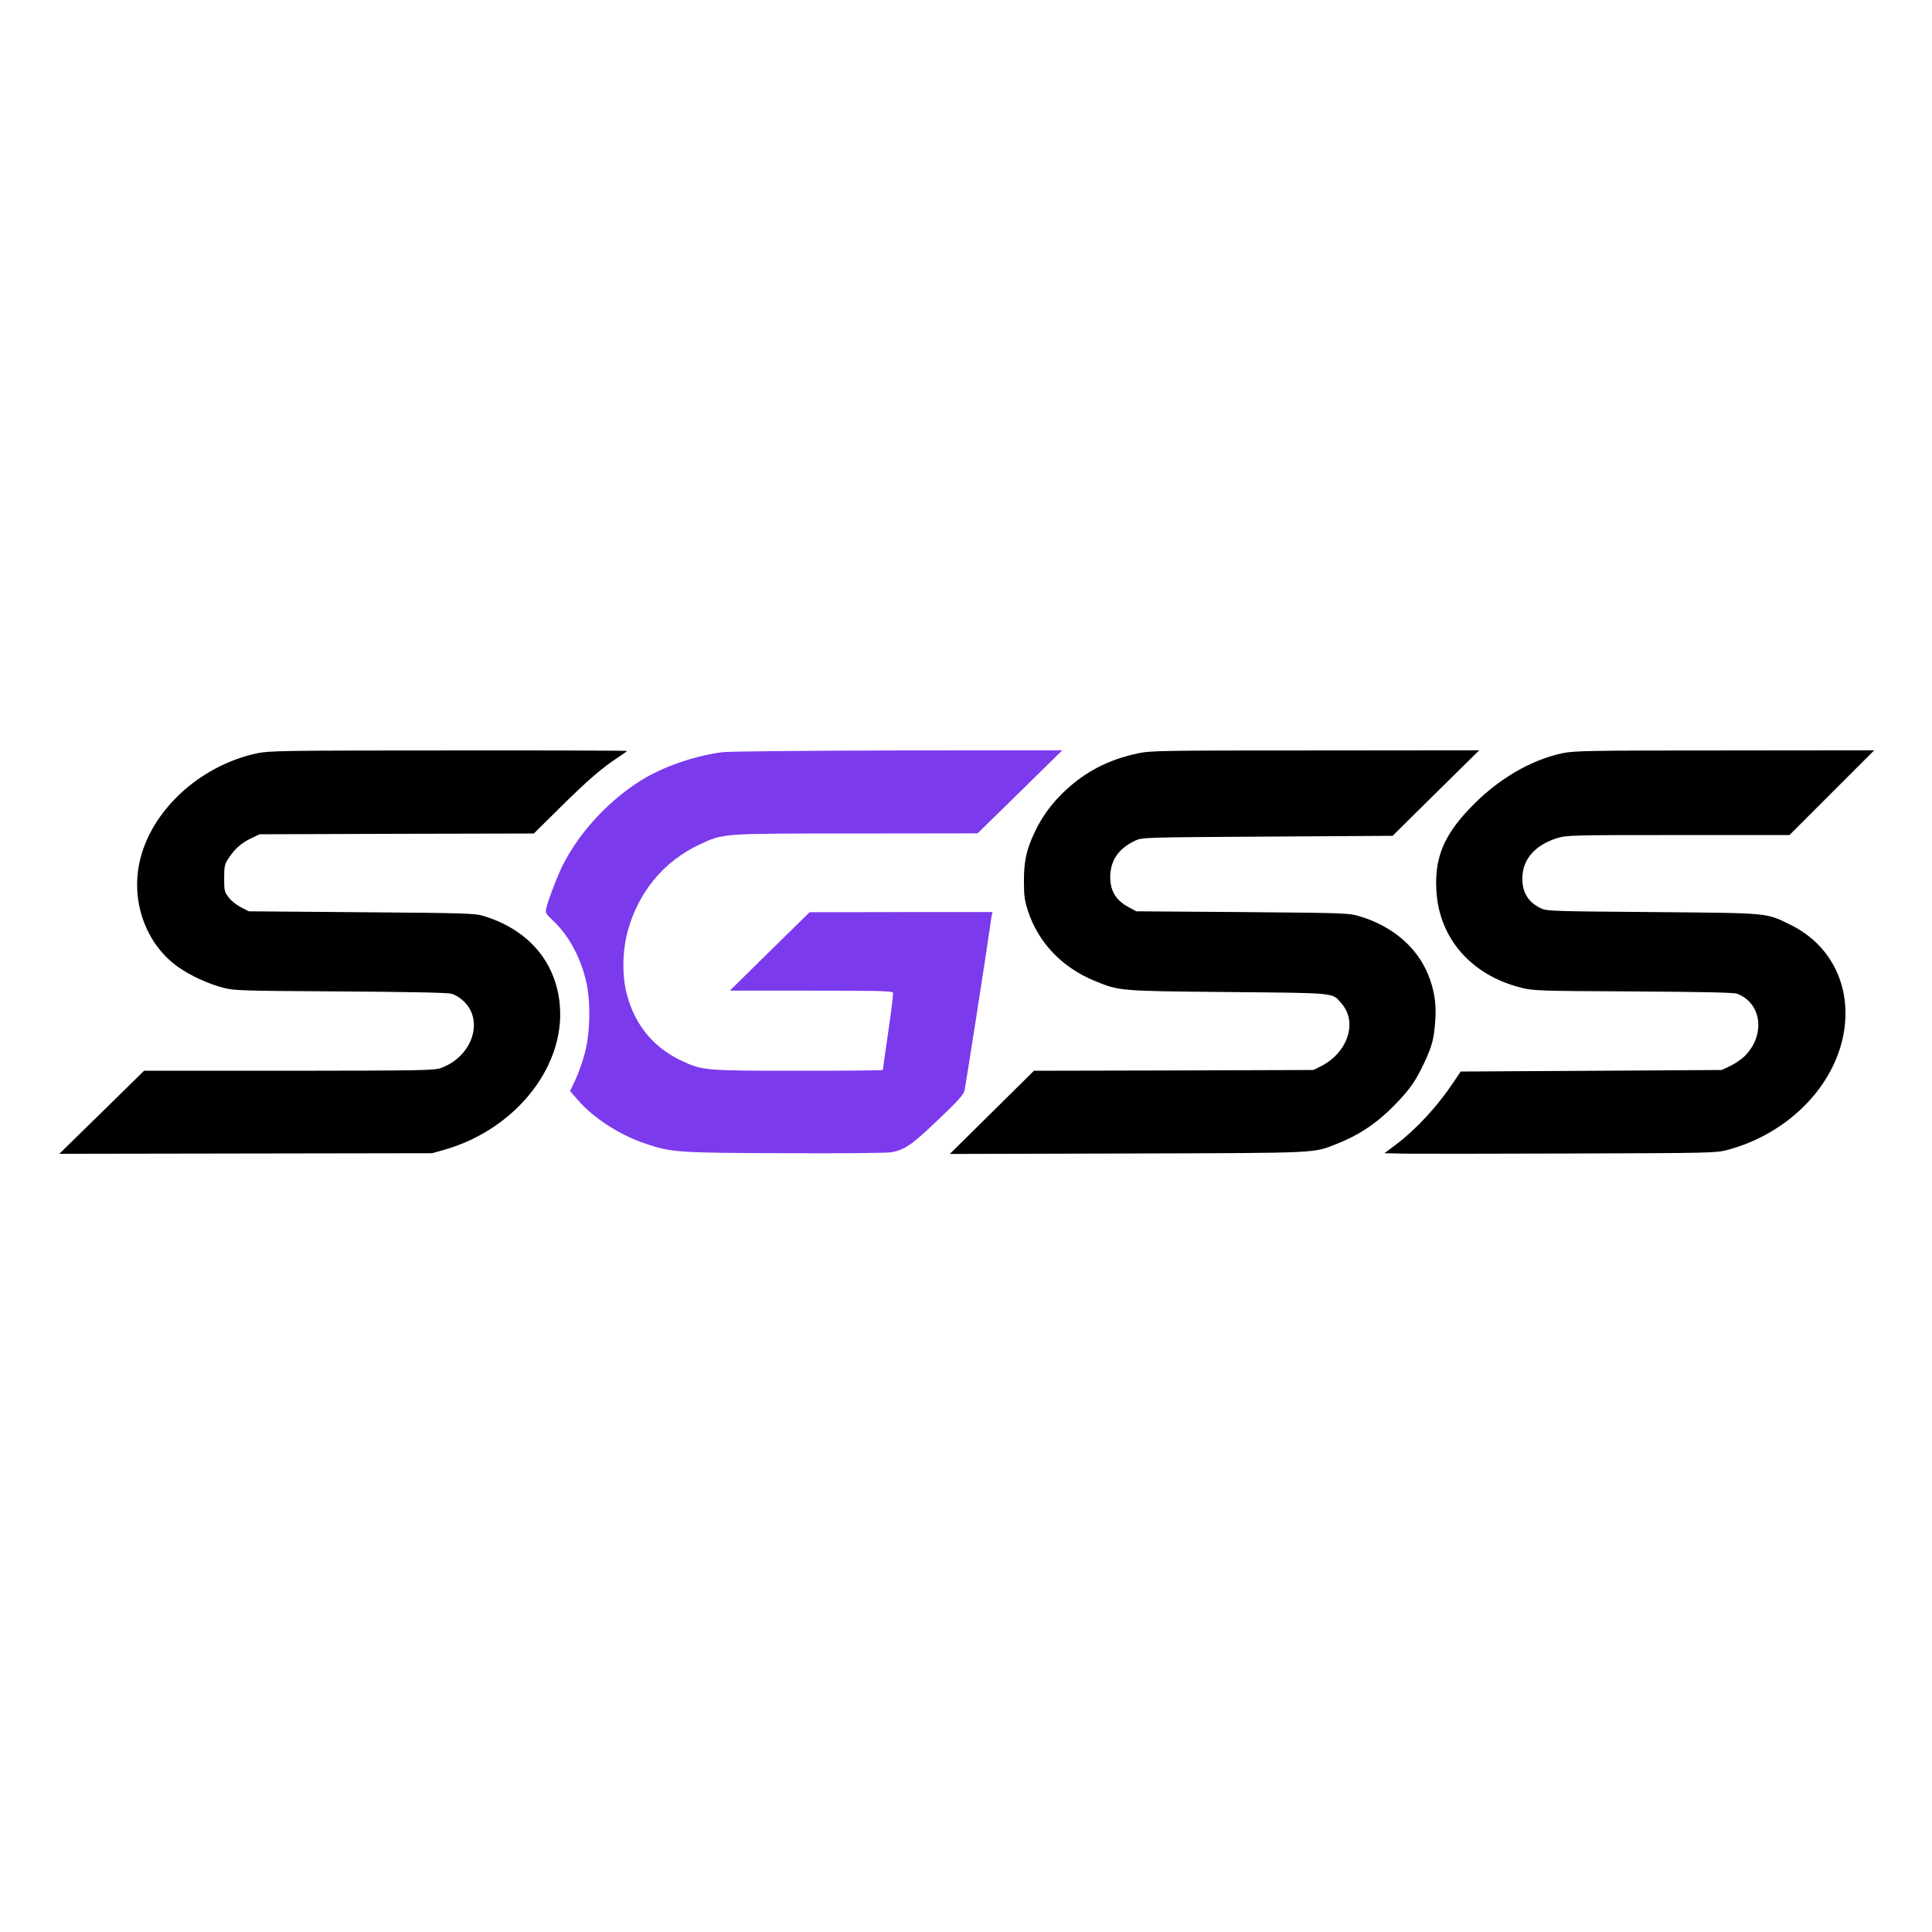
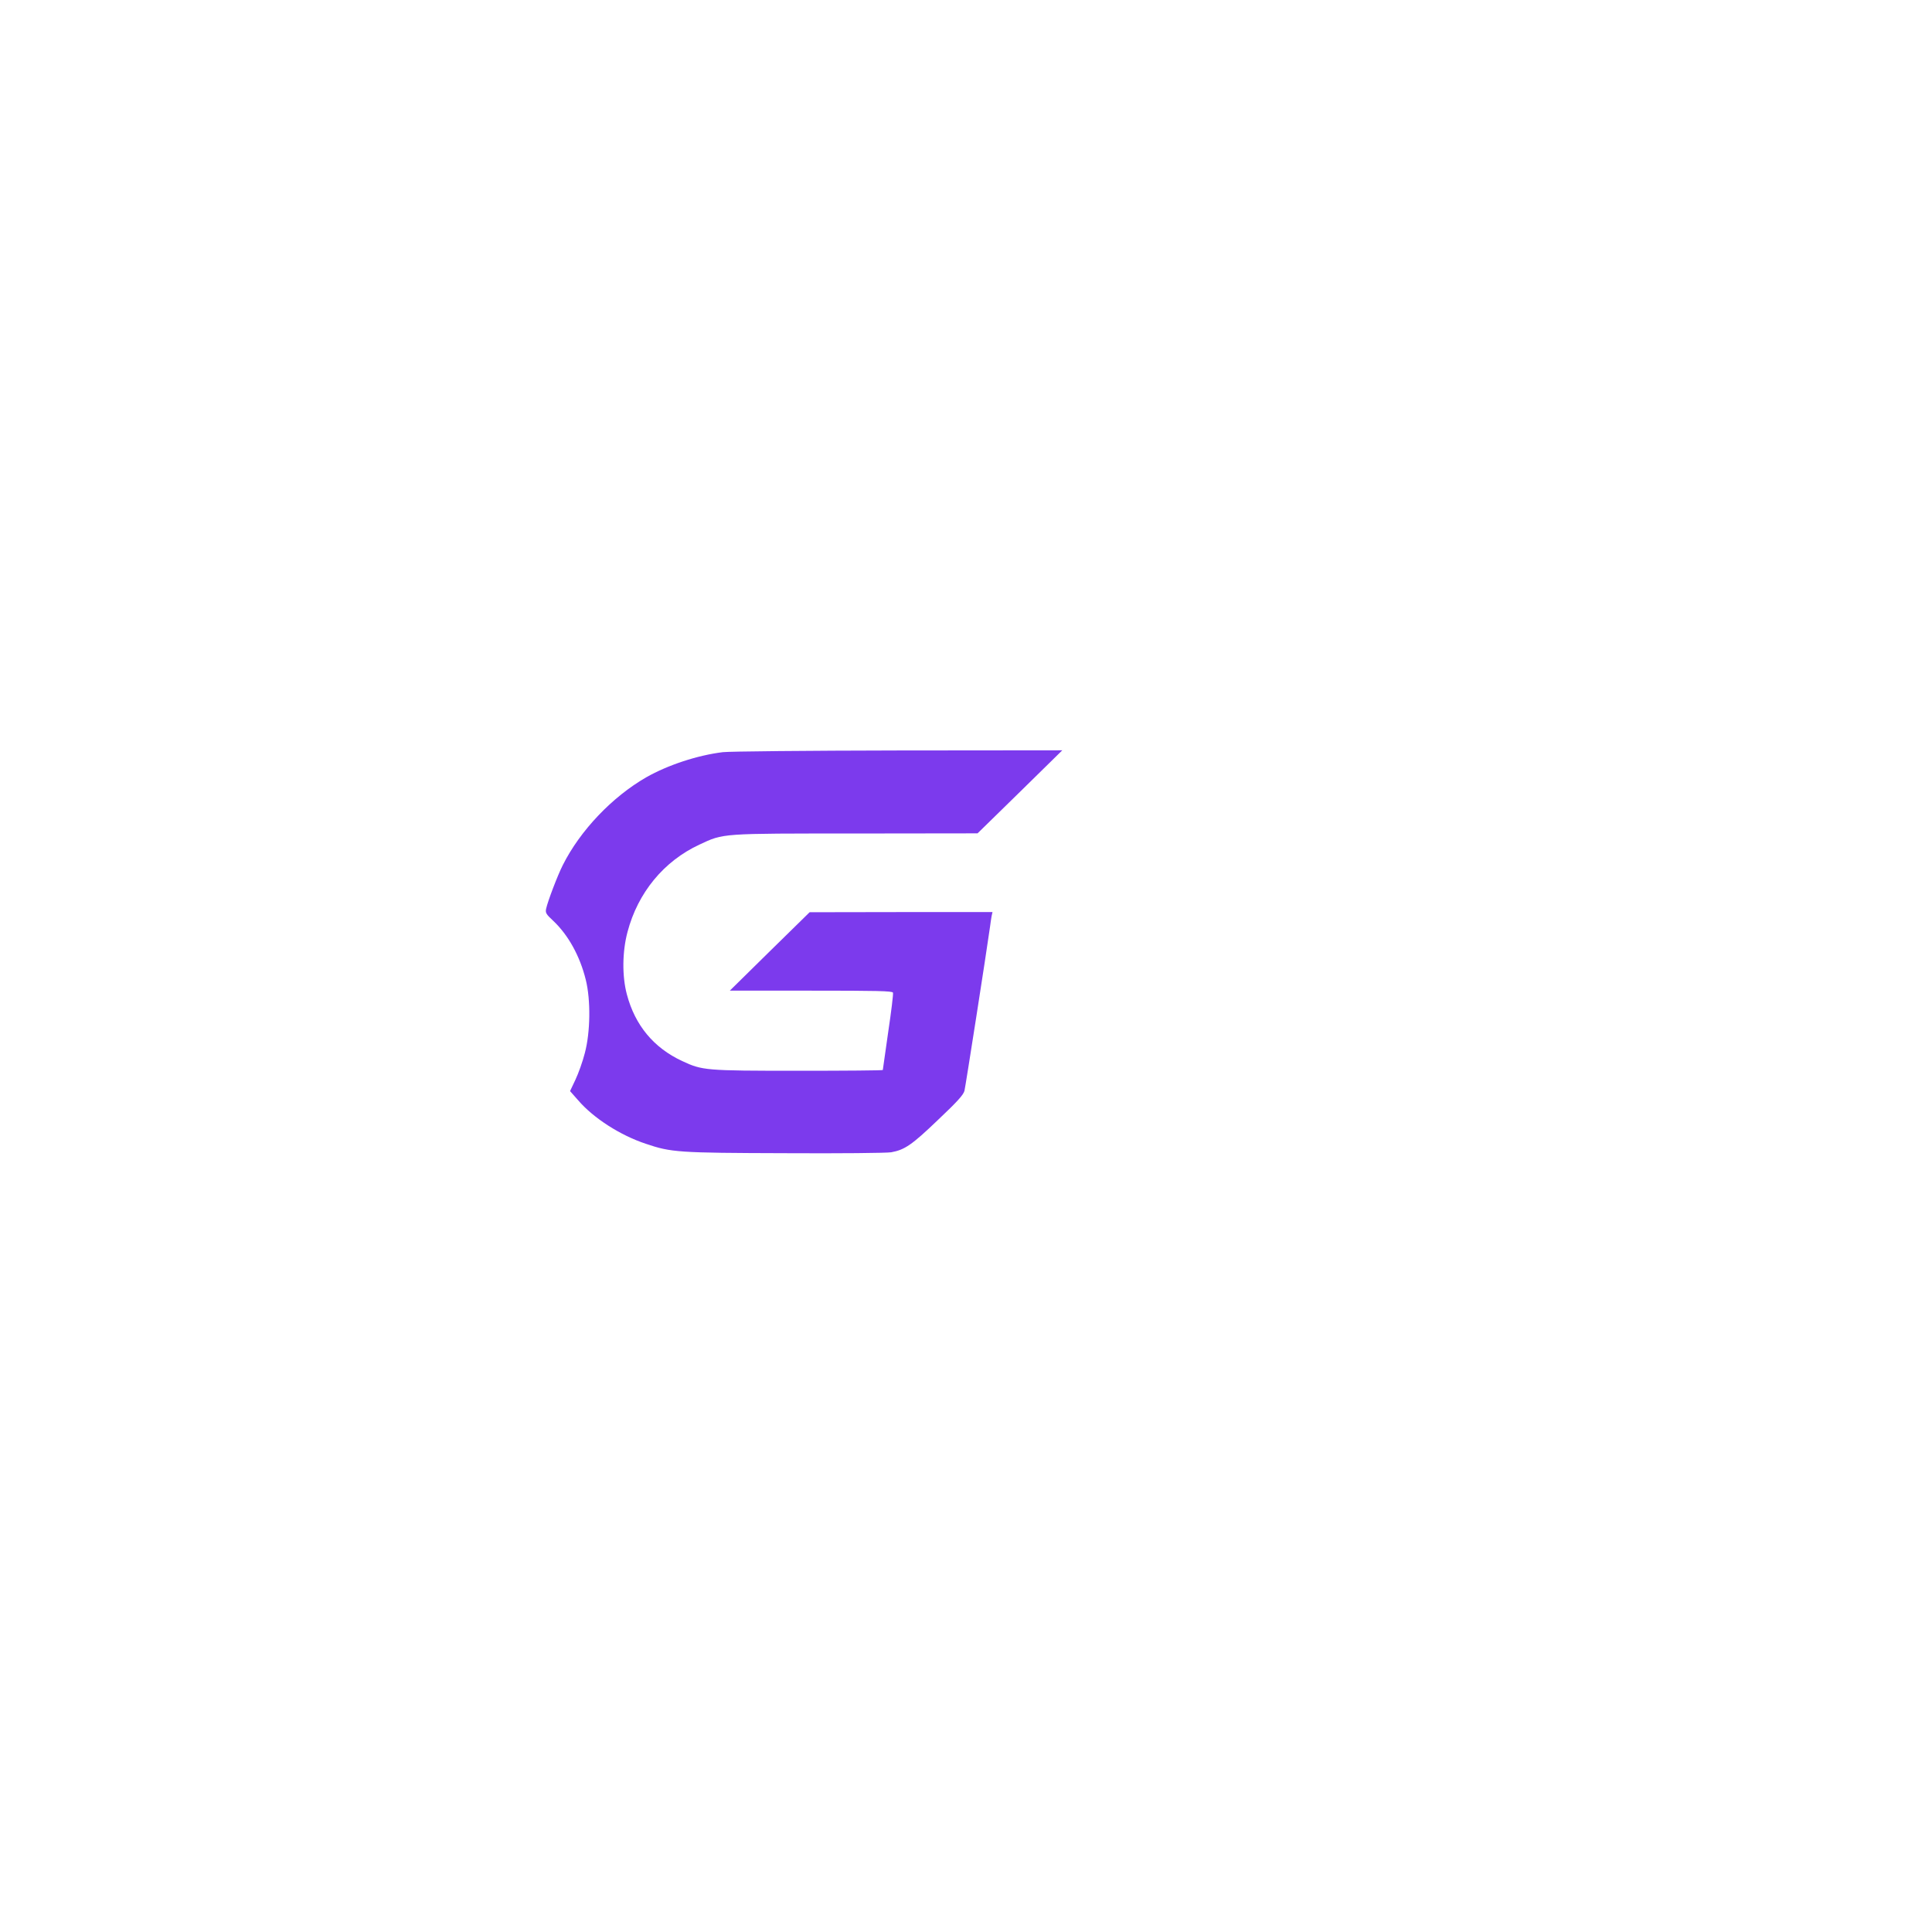
<svg xmlns="http://www.w3.org/2000/svg" version="1.0" width="1254pt" height="1254pt" viewBox="0 0 1254 1254" preserveAspectRatio="xMidYMid meet">
-   <g transform="translate(0,1254) scale(0.1,-0.1)" fill="#000000" stroke="none">
+   <g transform="translate(0,1254) scale(0.1,-0.1)" fill="#ffff" stroke="none">
    <path d="M1670 7651 c-376 -80 -694 -376 -765 -710 -55 -260 45 -530 249 -676 81 -57 195 -110 294 -136 73 -19 115 -20 759 -24 458 -3 696 -8 723 -15 26 -7 58 -27 85 -54 127 -128 46 -356 -153 -428 -43 -16 -127 -17 -987 -18 l-940 0 -275 -270 -275 -269 1210 2 1210 2 78 22 c475 135 803 562 747 972 -36 267 -215 463 -496 547 -53 16 -132 18 -789 23 l-730 6 -49 25 c-28 14 -64 42 -80 63 -29 37 -31 44 -31 126 0 80 3 91 29 131 40 61 82 98 146 129 l55 26 890 3 890 2 175 173 c175 173 265 251 373 322 31 21 57 39 57 41 0 2 -521 4 -1157 3 -1077 0 -1164 -2 -1243 -18z" />
    <path fill="#7C3AED" d="M4692 7658 c-165 -20 -358 -84 -497 -163 -221 -127 -429 -345 -542 -570 -34 -67 -97 -233 -108 -282 -6 -28 -1 -36 45 -79 98 -92 174 -229 212 -383 33 -132 30 -341 -6 -476 -14 -55 -42 -133 -61 -173 l-35 -74 53 -60 c100 -116 273 -227 439 -282 165 -56 210 -59 903 -61 354 -2 662 1 690 6 87 16 133 47 301 208 126 119 167 164 174 191 7 28 143 900 166 1065 3 22 7 52 10 68 l6 27 -594 0 -593 -1 -259 -254 -259 -255 527 0 c428 0 528 -2 532 -13 3 -8 -11 -122 -31 -256 -19 -133 -35 -244 -35 -246 0 -3 -246 -5 -547 -5 -606 0 -624 2 -755 63 -185 86 -306 232 -359 432 -32 119 -30 279 4 406 67 255 236 460 467 567 158 74 135 72 1017 72 l788 1 275 269 275 270 -1065 -1 c-586 -1 -1098 -6 -1138 -11z" />
    <path d="M7385 7650 c-192 -41 -342 -119 -479 -249 -83 -80 -144 -164 -190 -262 -54 -114 -70 -187 -70 -319 0 -97 5 -128 27 -195 68 -205 221 -365 433 -452 163 -66 153 -65 864 -72 717 -7 674 -2 738 -75 106 -121 39 -321 -137 -408 l-46 -23 -907 -3 -907 -2 -273 -270 -273 -270 1155 3 c1274 4 1200 0 1367 67 145 58 262 139 379 262 90 94 125 147 179 261 51 109 63 157 71 275 8 108 -7 201 -48 300 -73 176 -231 310 -438 373 -74 23 -83 23 -765 29 l-690 5 -55 30 c-78 43 -114 104 -114 194 1 106 55 185 163 235 45 21 59 21 858 26 l812 5 281 278 281 277 -1063 -1 c-1003 0 -1068 -1 -1153 -19z" />
    <path d="M10140 7651 c-209 -45 -424 -172 -600 -358 -169 -176 -229 -323 -217 -531 16 -311 226 -552 551 -633 77 -20 116 -21 726 -24 452 -3 654 -7 675 -15 161 -61 186 -270 48 -406 -21 -20 -63 -49 -93 -63 l-55 -26 -847 -5 -847 -5 -47 -70 c-105 -157 -240 -303 -373 -404 l-75 -56 130 -3 c71 -1 554 -1 1074 1 929 3 946 3 1025 24 358 96 646 364 735 683 90 324 -38 632 -322 774 -168 83 -126 79 -898 86 -632 5 -688 6 -725 23 -89 40 -131 113 -123 216 8 112 89 199 225 241 63 19 92 20 787 20 l721 0 275 275 275 275 -970 -1 c-893 0 -977 -2 -1055 -18z" />
  </g>
</svg>
